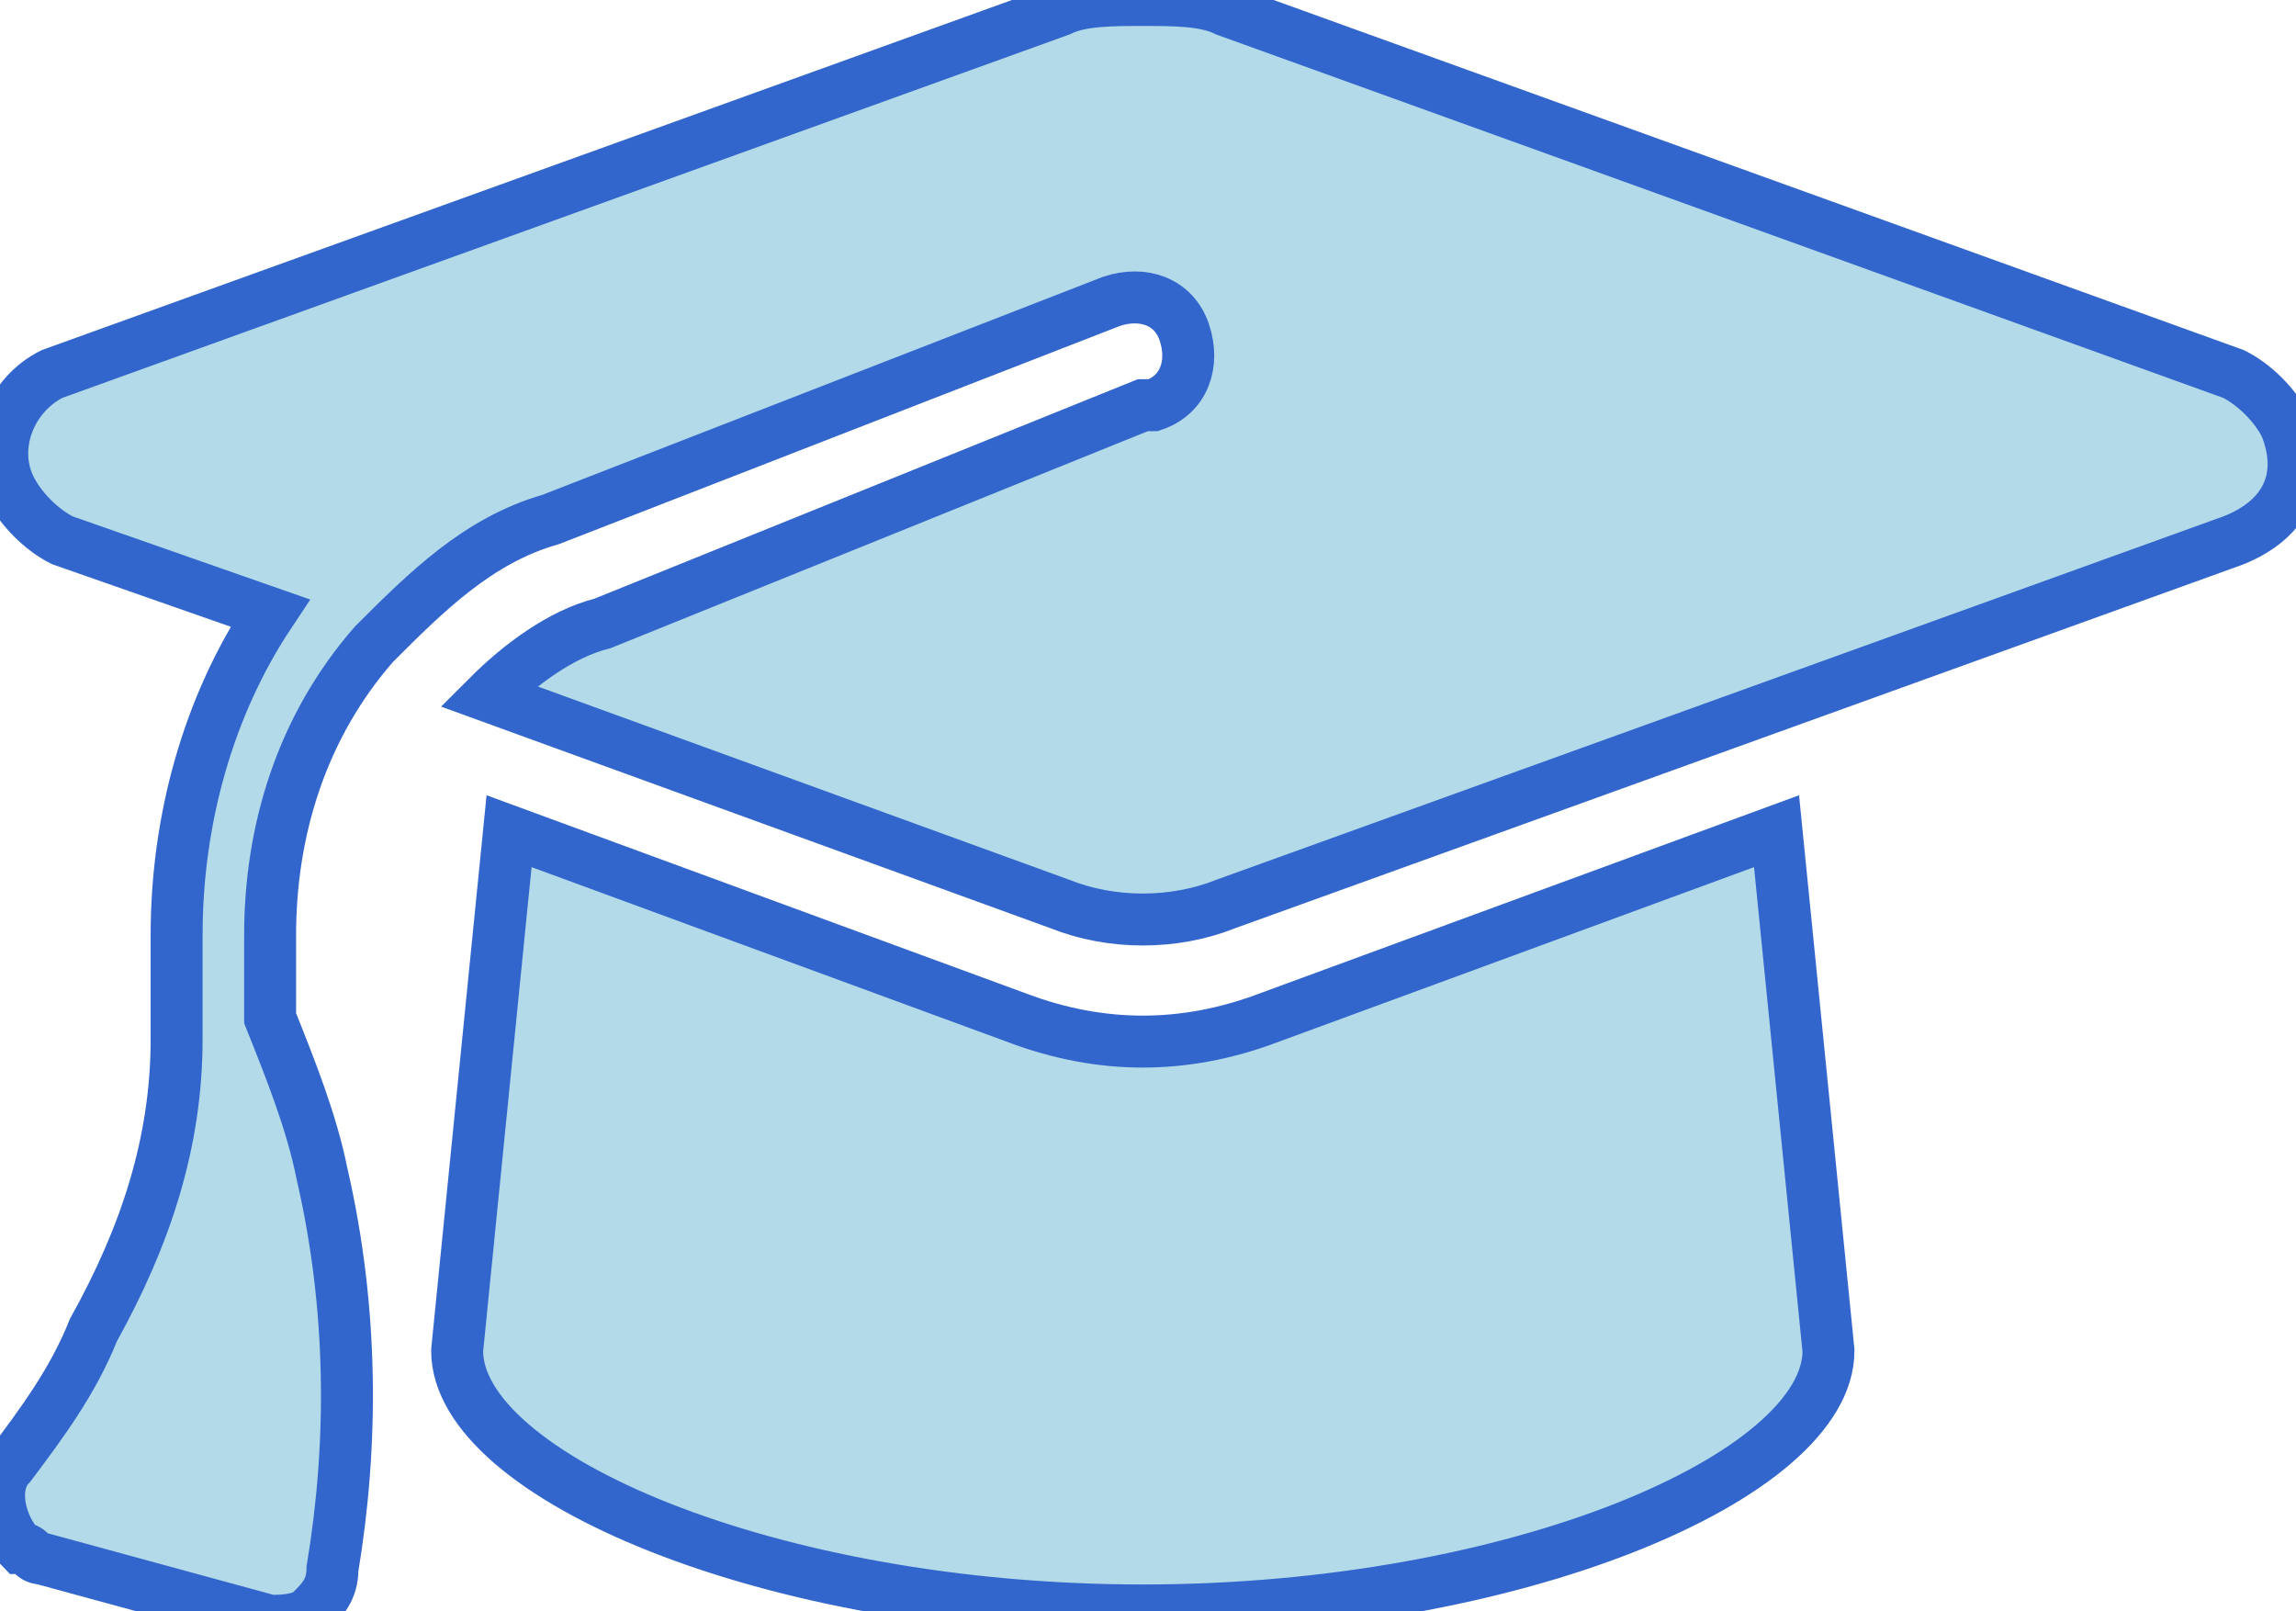
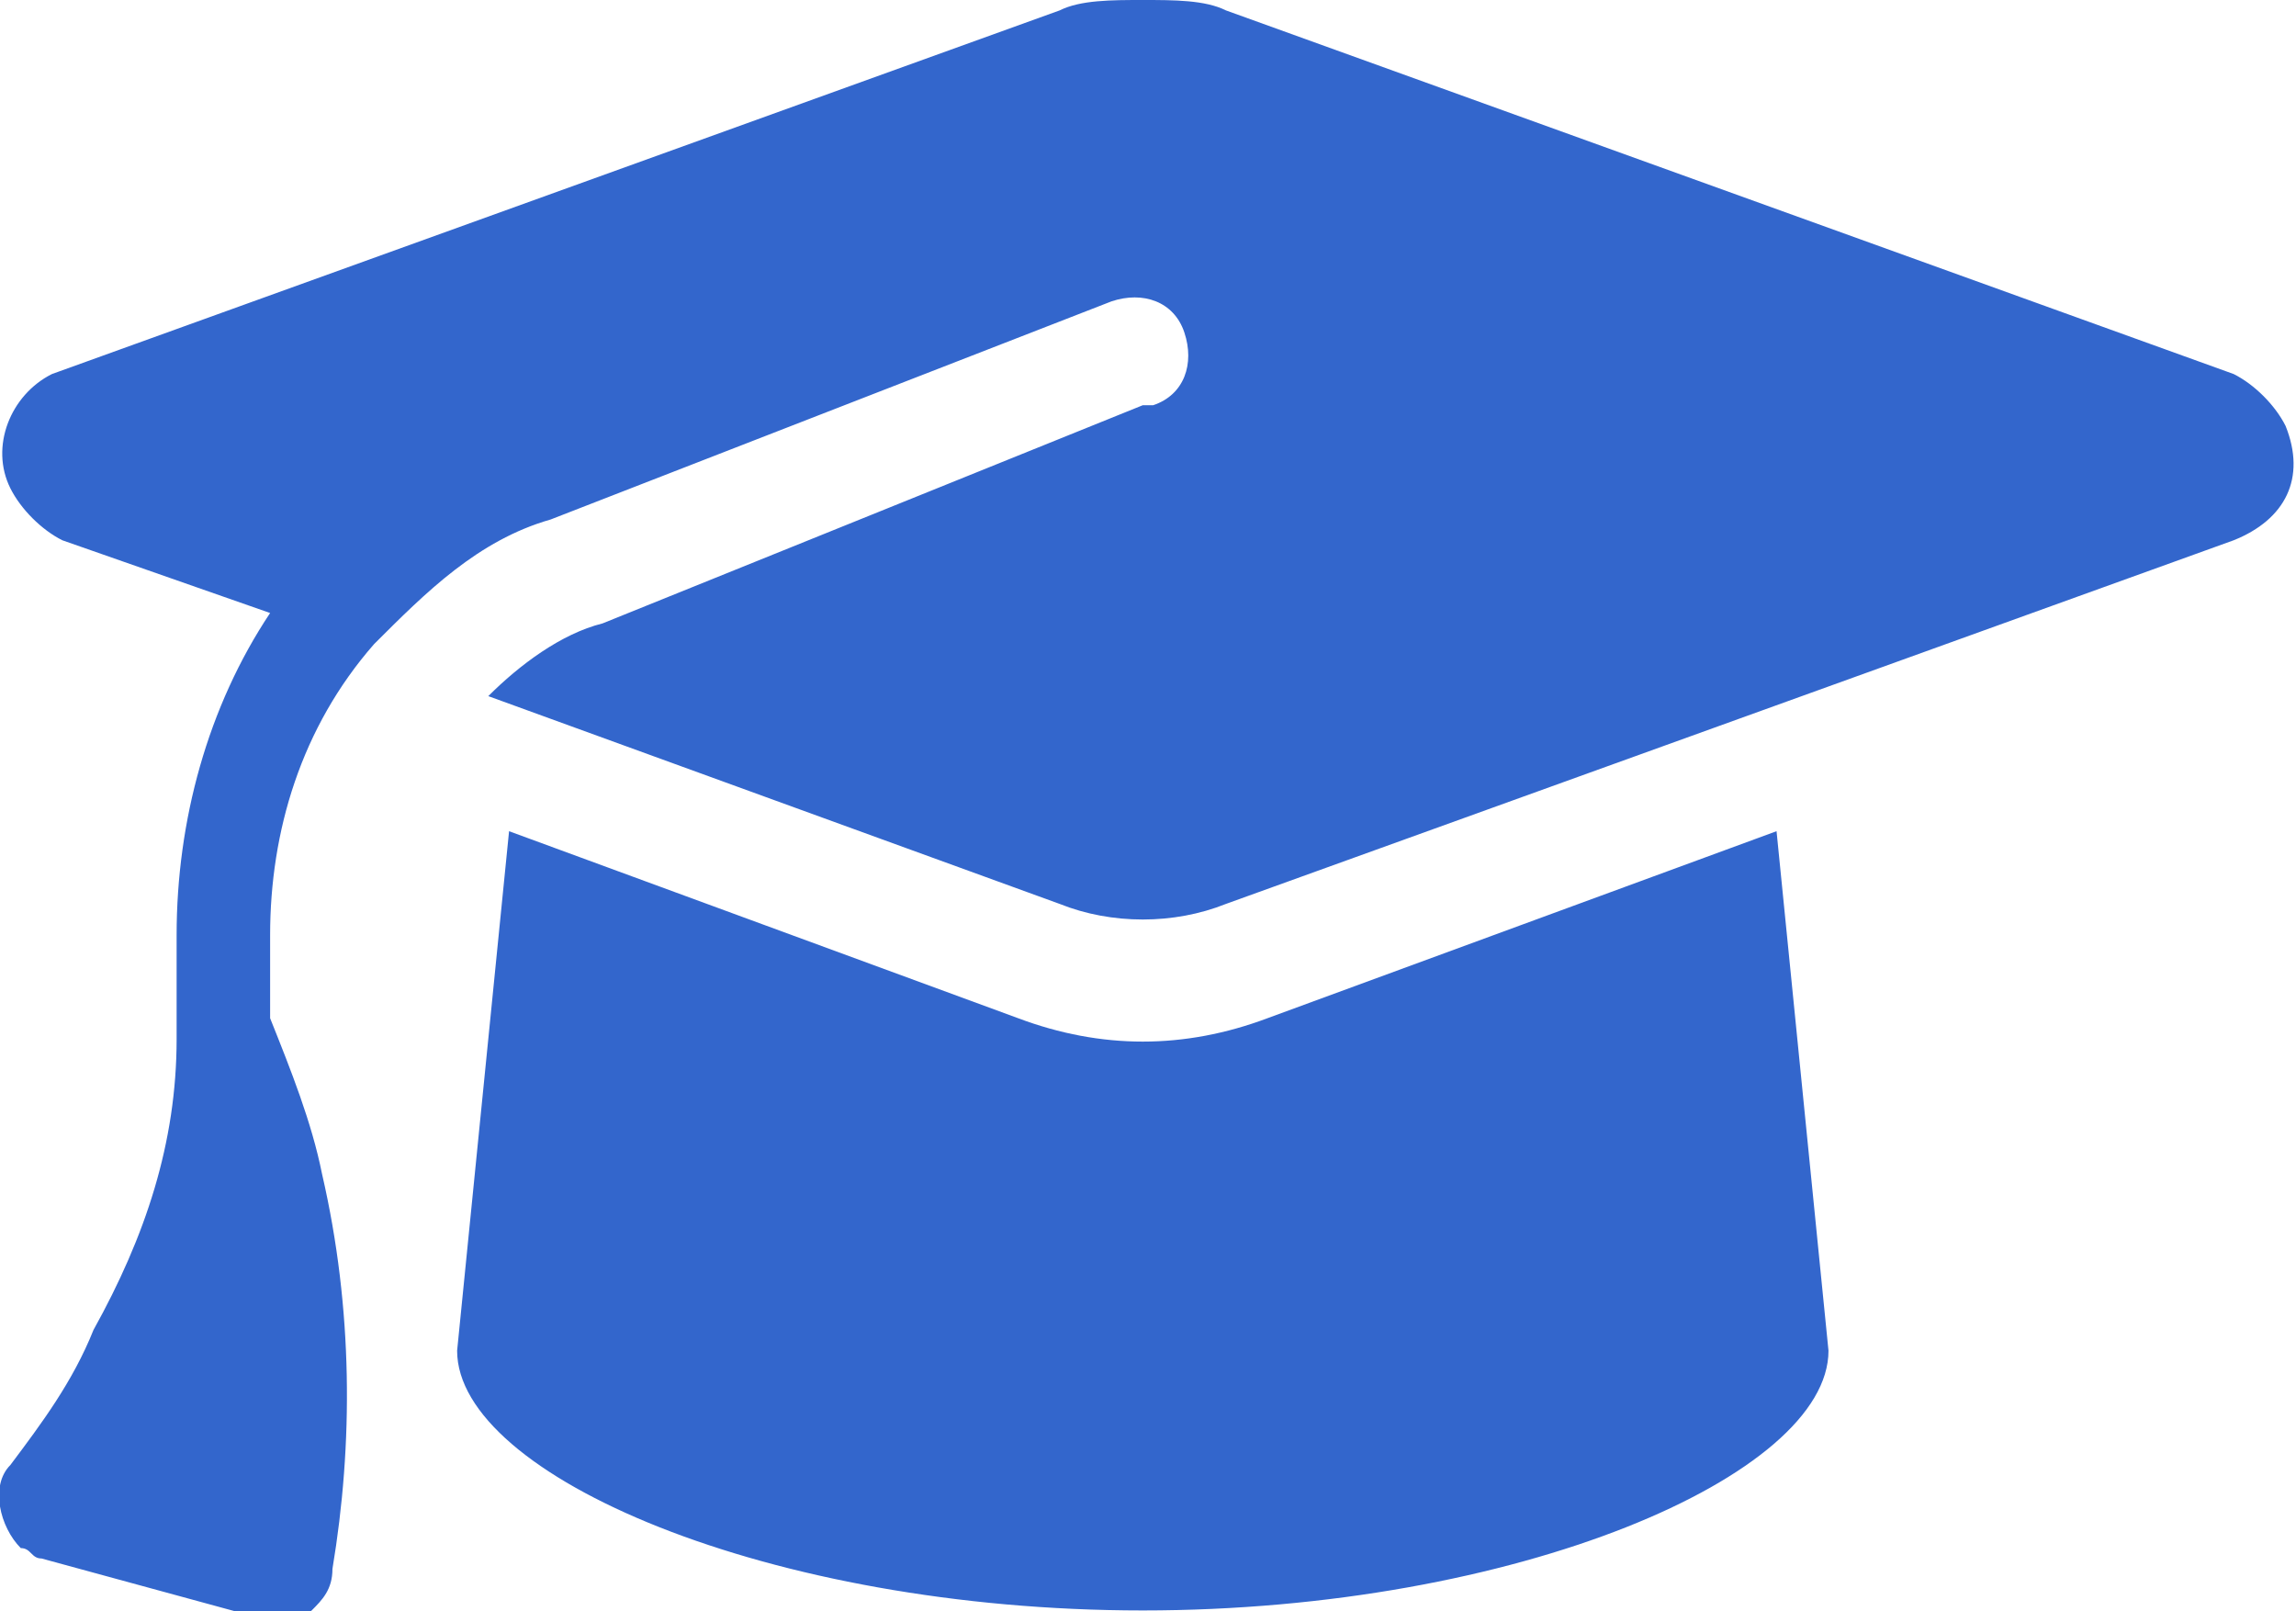
<svg xmlns="http://www.w3.org/2000/svg" version="1.1" id="Capa_1" x="0px" y="0px" viewBox="0 0 22.1 15.5" style="enable-background:new 0 0 22.1 15.5;" xml:space="preserve">
  <style type="text/css">
- 	.st0{fill:#B3DAE8;stroke:#3366CC;stroke-width:0.5;stroke-miterlimit:10;}
+ 	.st0{fill:#3366CC;}
</style>
  <path id="graduation-cap" class="st0" d="M11,0c-0.3,0-0.6,0-0.8,0.1L0.5,3.6C0.1,3.8-0.1,4.3,0.1,4.7c0.1,0.2,0.3,0.4,0.5,0.5  l2,0.7C2,6.8,1.7,7.9,1.7,9v1c0,1-0.3,1.9-0.8,2.8c-0.2,0.5-0.5,0.9-0.8,1.3c-0.2,0.2-0.1,0.6,0.1,0.8c0.1,0,0.1,0.1,0.2,0.1  l2.2,0.6c0.1,0,0.3,0,0.4-0.1c0.1-0.1,0.2-0.2,0.2-0.4c0.2-1.2,0.2-2.5-0.1-3.8c-0.1-0.5-0.3-1-0.5-1.5V9c0-1,0.3-2,1-2.8  c0.5-0.5,1-1,1.7-1.2l5.4-2.1c0.3-0.1,0.6,0,0.7,0.3s0,0.6-0.3,0.7c0,0,0,0-0.1,0L5.8,6C5.4,6.1,5,6.4,4.7,6.7l5.5,2  c0.5,0.2,1.1,0.2,1.6,0l9.7-3.5C22,5,22.2,4.6,22,4.1c-0.1-0.2-0.3-0.4-0.5-0.5l-9.7-3.5C11.6,0,11.3,0,11,0z M4.4,13  c0,1.2,3,2.5,6.6,2.5s6.6-1.3,6.6-2.5l-0.5-5l-4.9,1.8c-0.8,0.3-1.6,0.3-2.4,0L4.9,8L4.4,13z" />
</svg>
